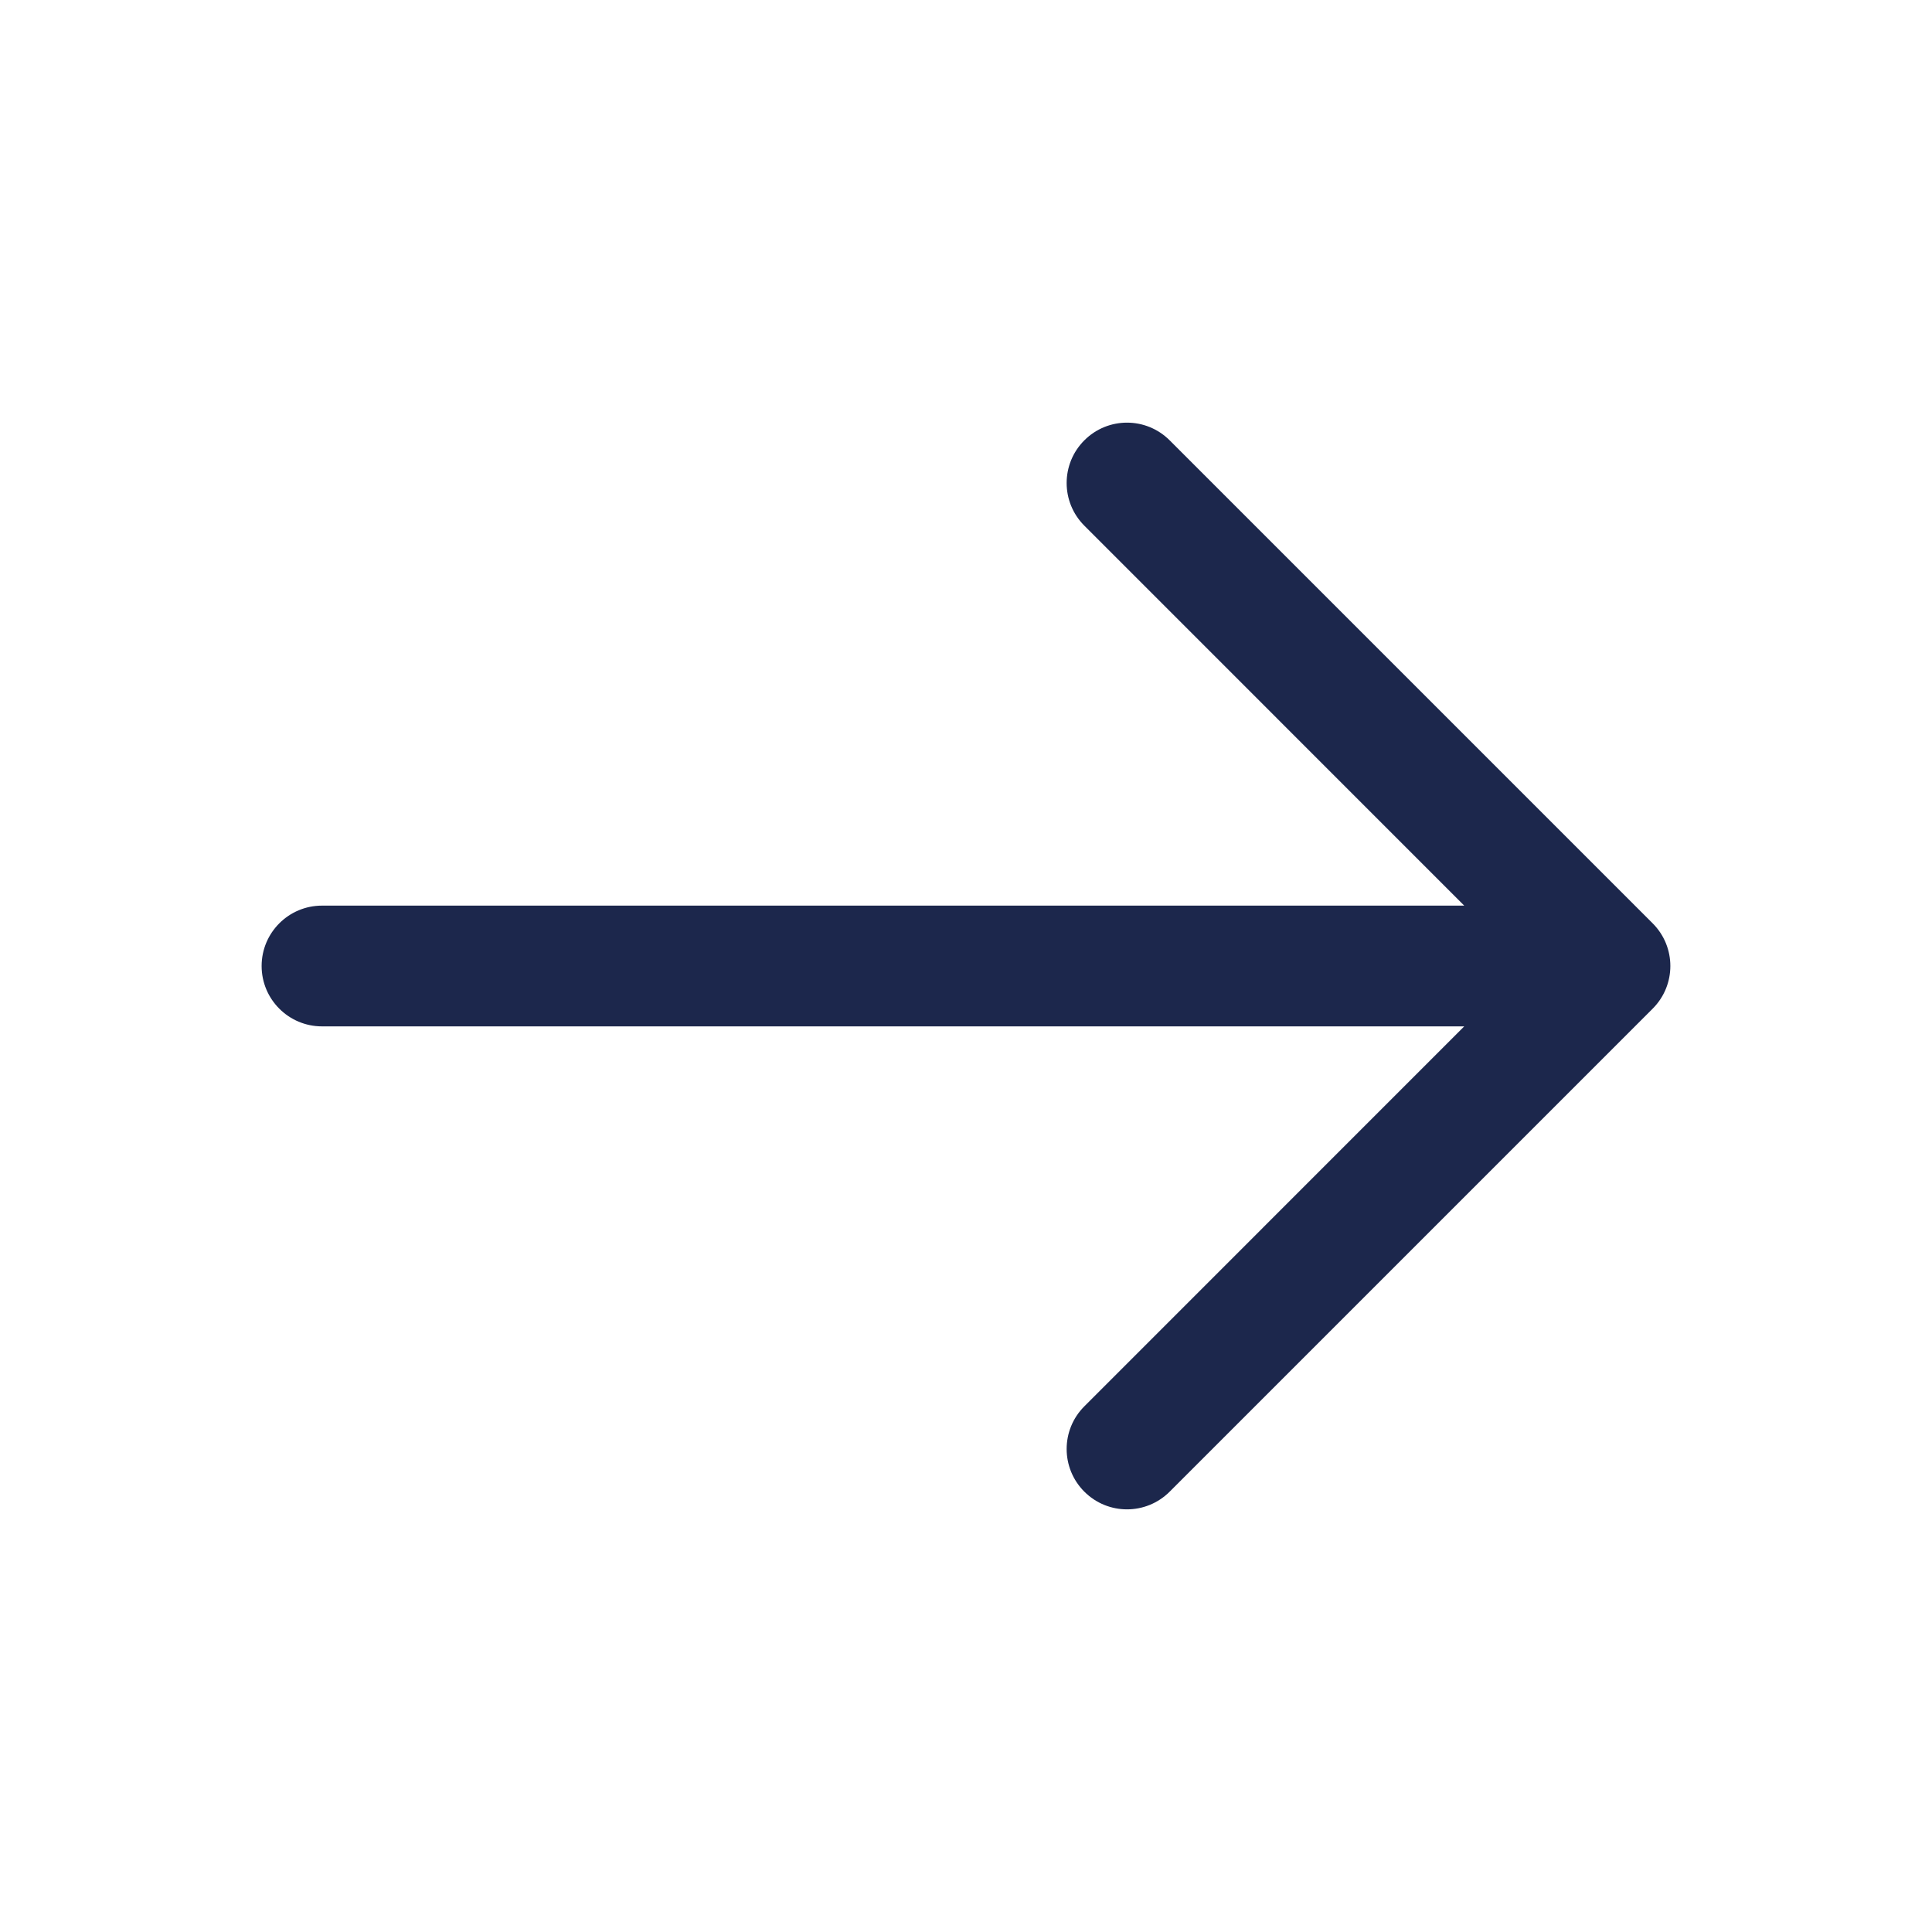
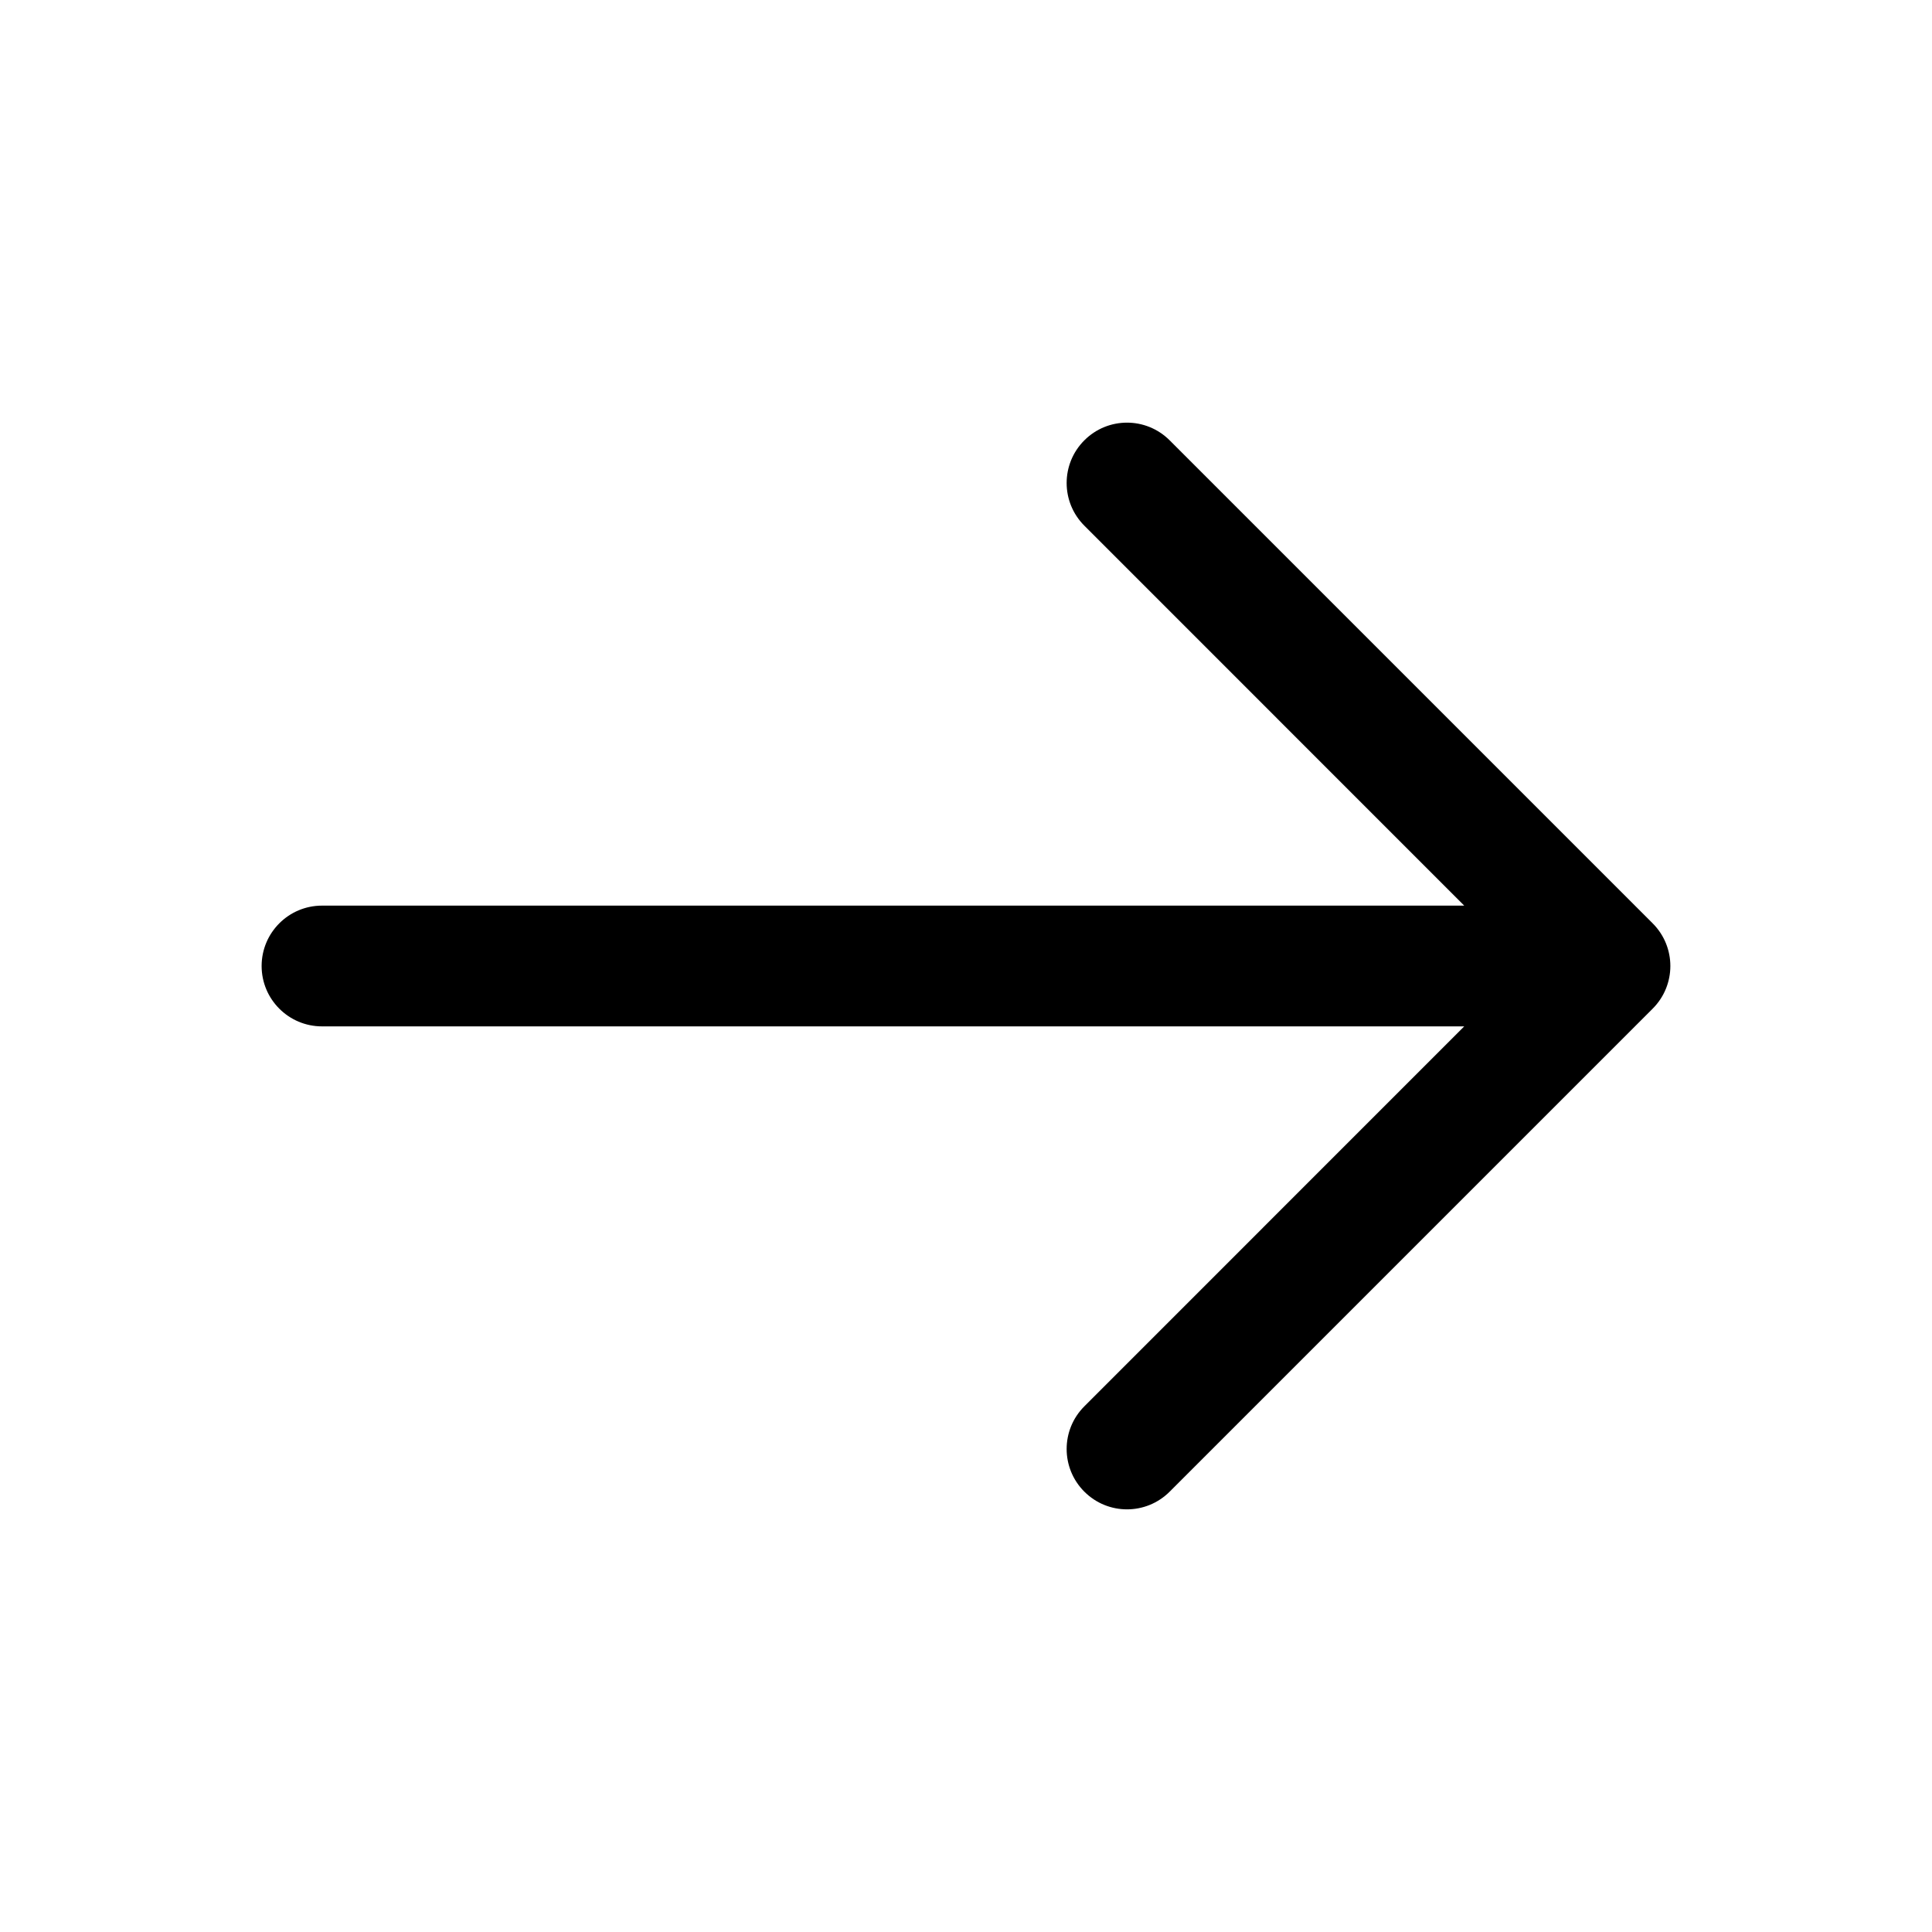
- <svg xmlns="http://www.w3.org/2000/svg" width="800px" height="800px" viewBox="0 0 24 24" fill="none">
-   <path fill-rule="evenodd" clip-rule="evenodd" d="M13.47 5.47C13.763 5.177 14.237 5.177 14.53 5.47L20.53 11.47C20.823 11.763 20.823 12.237 20.53 12.53L14.53 18.53C14.237 18.823 13.763 18.823 13.47 18.53C13.177 18.237 13.177 17.763 13.47 17.47L18.189 12.75H4C3.586 12.75 3.25 12.414 3.25 12C3.25 11.586 3.586 11.25 4 11.25H18.189L13.47 6.53C13.177 6.237 13.177 5.763 13.47 5.47Z" fill="#1C274C" />
+ <svg xmlns="http://www.w3.org/2000/svg" width="800px" height="800px" viewBox="0 0 24 24" fill="currentColor">
+   <path fill-rule="evenodd" clip-rule="evenodd" d="M13.47 5.47C13.763 5.177 14.237 5.177 14.53 5.47L20.53 11.47C20.823 11.763 20.823 12.237 20.53 12.53L14.53 18.53C14.237 18.823 13.763 18.823 13.47 18.53C13.177 18.237 13.177 17.763 13.47 17.47L18.189 12.75H4C3.586 12.75 3.25 12.414 3.25 12C3.25 11.586 3.586 11.25 4 11.25H18.189L13.47 6.53C13.177 6.237 13.177 5.763 13.47 5.47Z" fill="currentColor" />
</svg>
